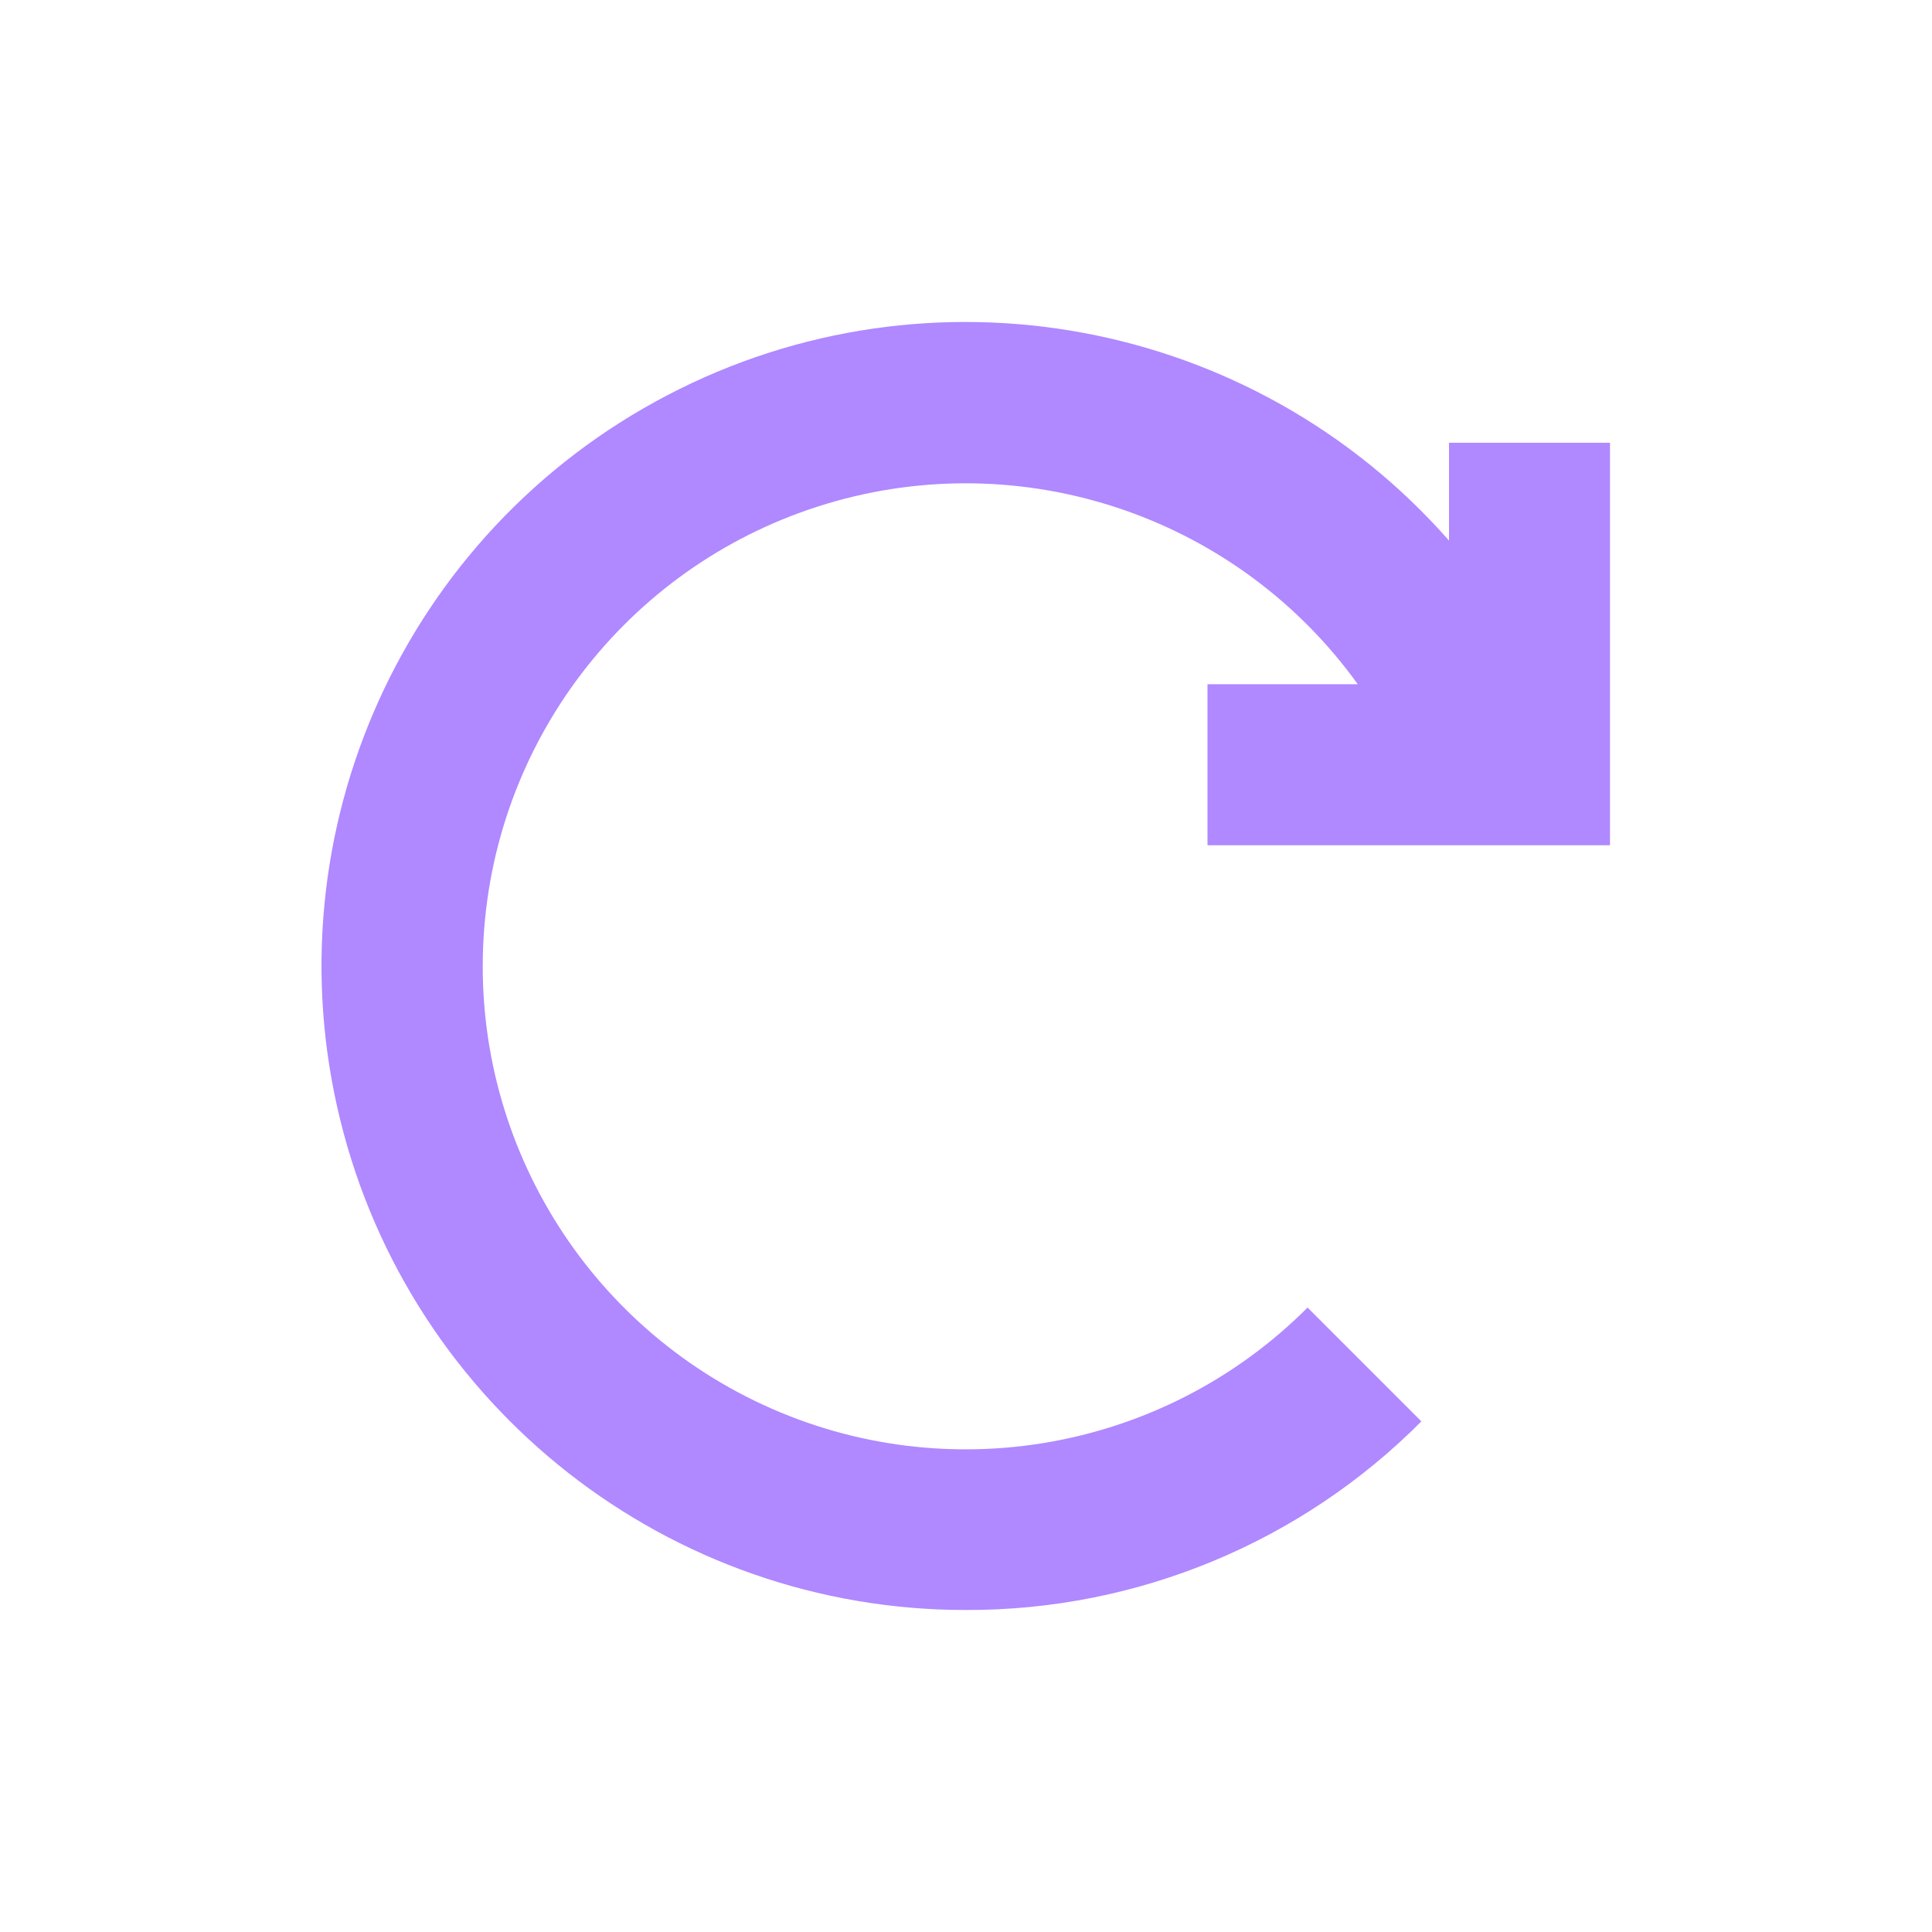
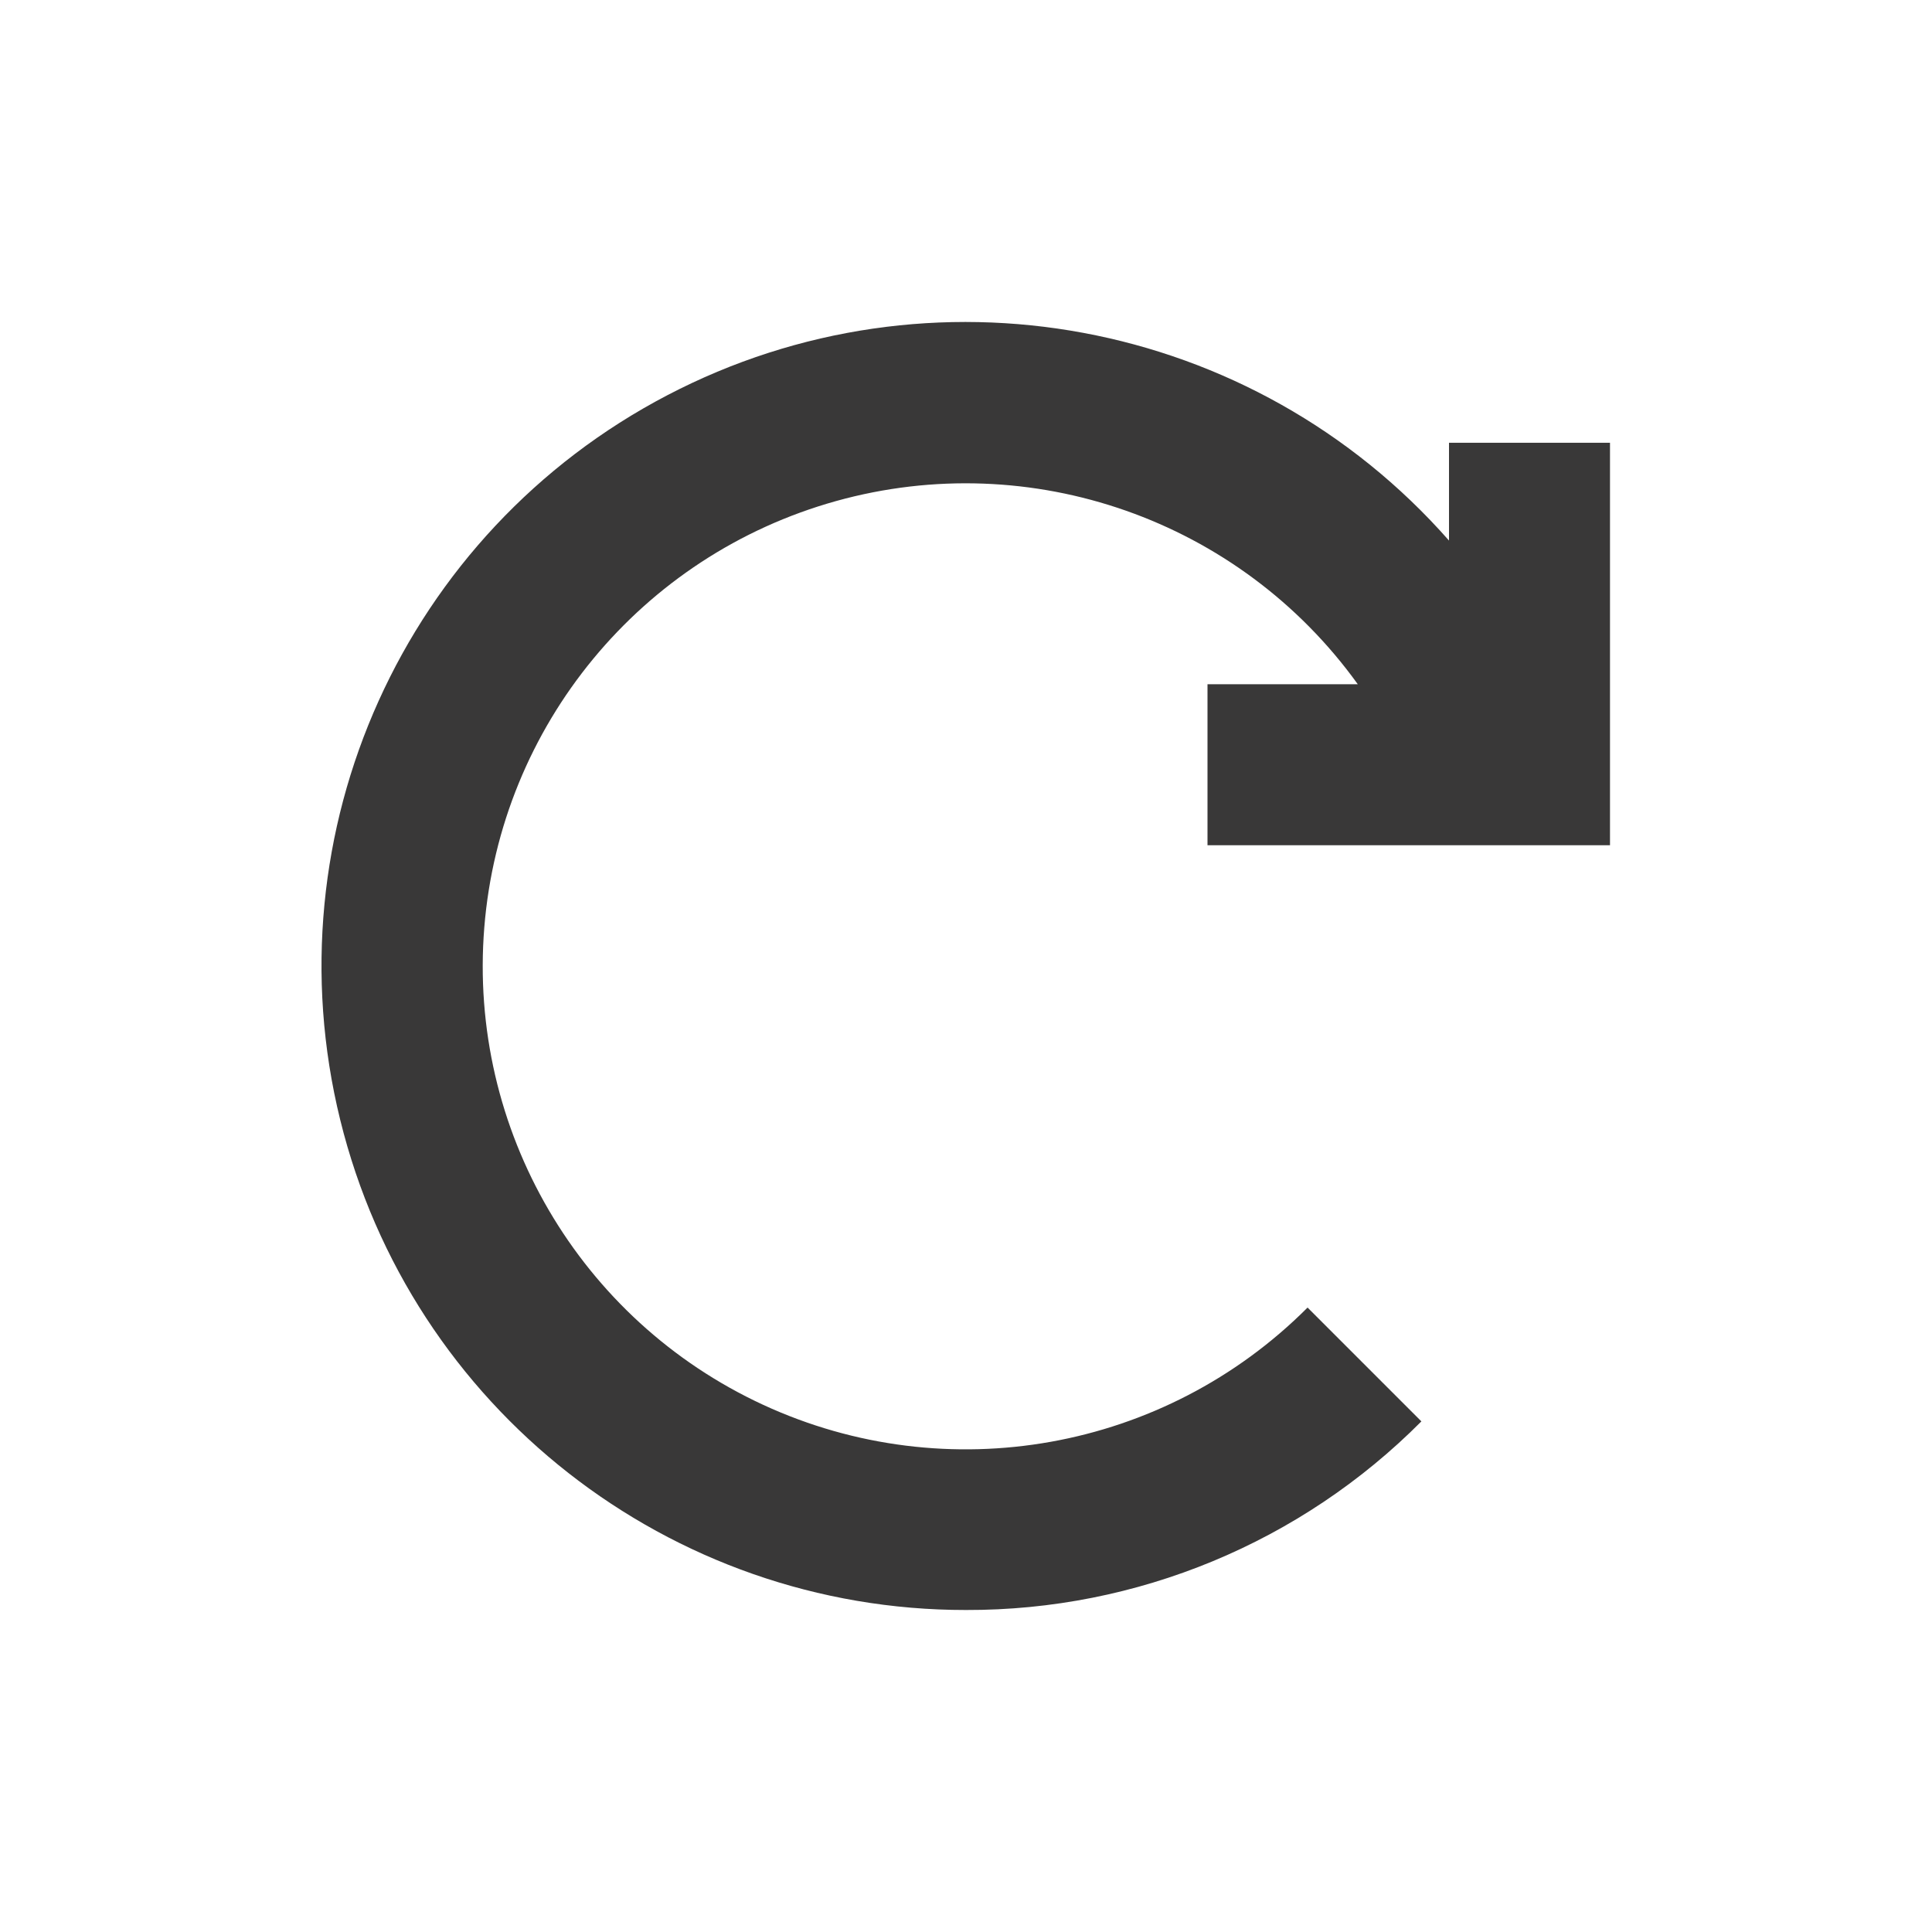
<svg xmlns="http://www.w3.org/2000/svg" width="24px" height="24px" viewBox="0 0 24 24" version="1.1">
  <g id="Artboard" stroke="none" stroke-width="1" fill="none" fill-rule="evenodd">
    <g id="ic-update-liliac" transform="translate(2, 2)">
      <polygon id="Rectangle_4642" points="0 0 20 0 20 20 0 20" />
-       <path d="M13,8.5 L18,8.5 L18,3.5 L16,3.5 L16,4.715 C13.566,1.949 9.557,1.203 6.291,2.909 C3.024,4.615 1.346,8.331 2.226,11.91 C3.105,15.488 6.315,18.003 10,18 C12.123,18.006 14.16,17.162 15.657,15.657 L14.243,14.243 C12.466,16.024 9.766,16.506 7.482,15.452 C5.198,14.397 3.814,12.03 4.016,9.522 C4.218,7.014 5.963,4.899 8.387,4.224 C10.81,3.549 13.398,4.458 14.867,6.5 L13,6.5 L13,8.5 Z" id="Path_18962" fill="#B088FF" fill-rule="nonzero" />
+       <path d="M13,8.5 L18,8.5 L18,3.5 L16,3.5 L16,4.715 C13.566,1.949 9.557,1.203 6.291,2.909 C3.024,4.615 1.346,8.331 2.226,11.91 C3.105,15.488 6.315,18.003 10,18 C12.123,18.006 14.16,17.162 15.657,15.657 L14.243,14.243 C12.466,16.024 9.766,16.506 7.482,15.452 C5.198,14.397 3.814,12.03 4.016,9.522 C4.218,7.014 5.963,4.899 8.387,4.224 C10.81,3.549 13.398,4.458 14.867,6.5 L13,6.5 L13,8.5 Z" id="Path_18962" fill="#393838" fill-rule="nonzero" />
    </g>
  </g>
</svg>
